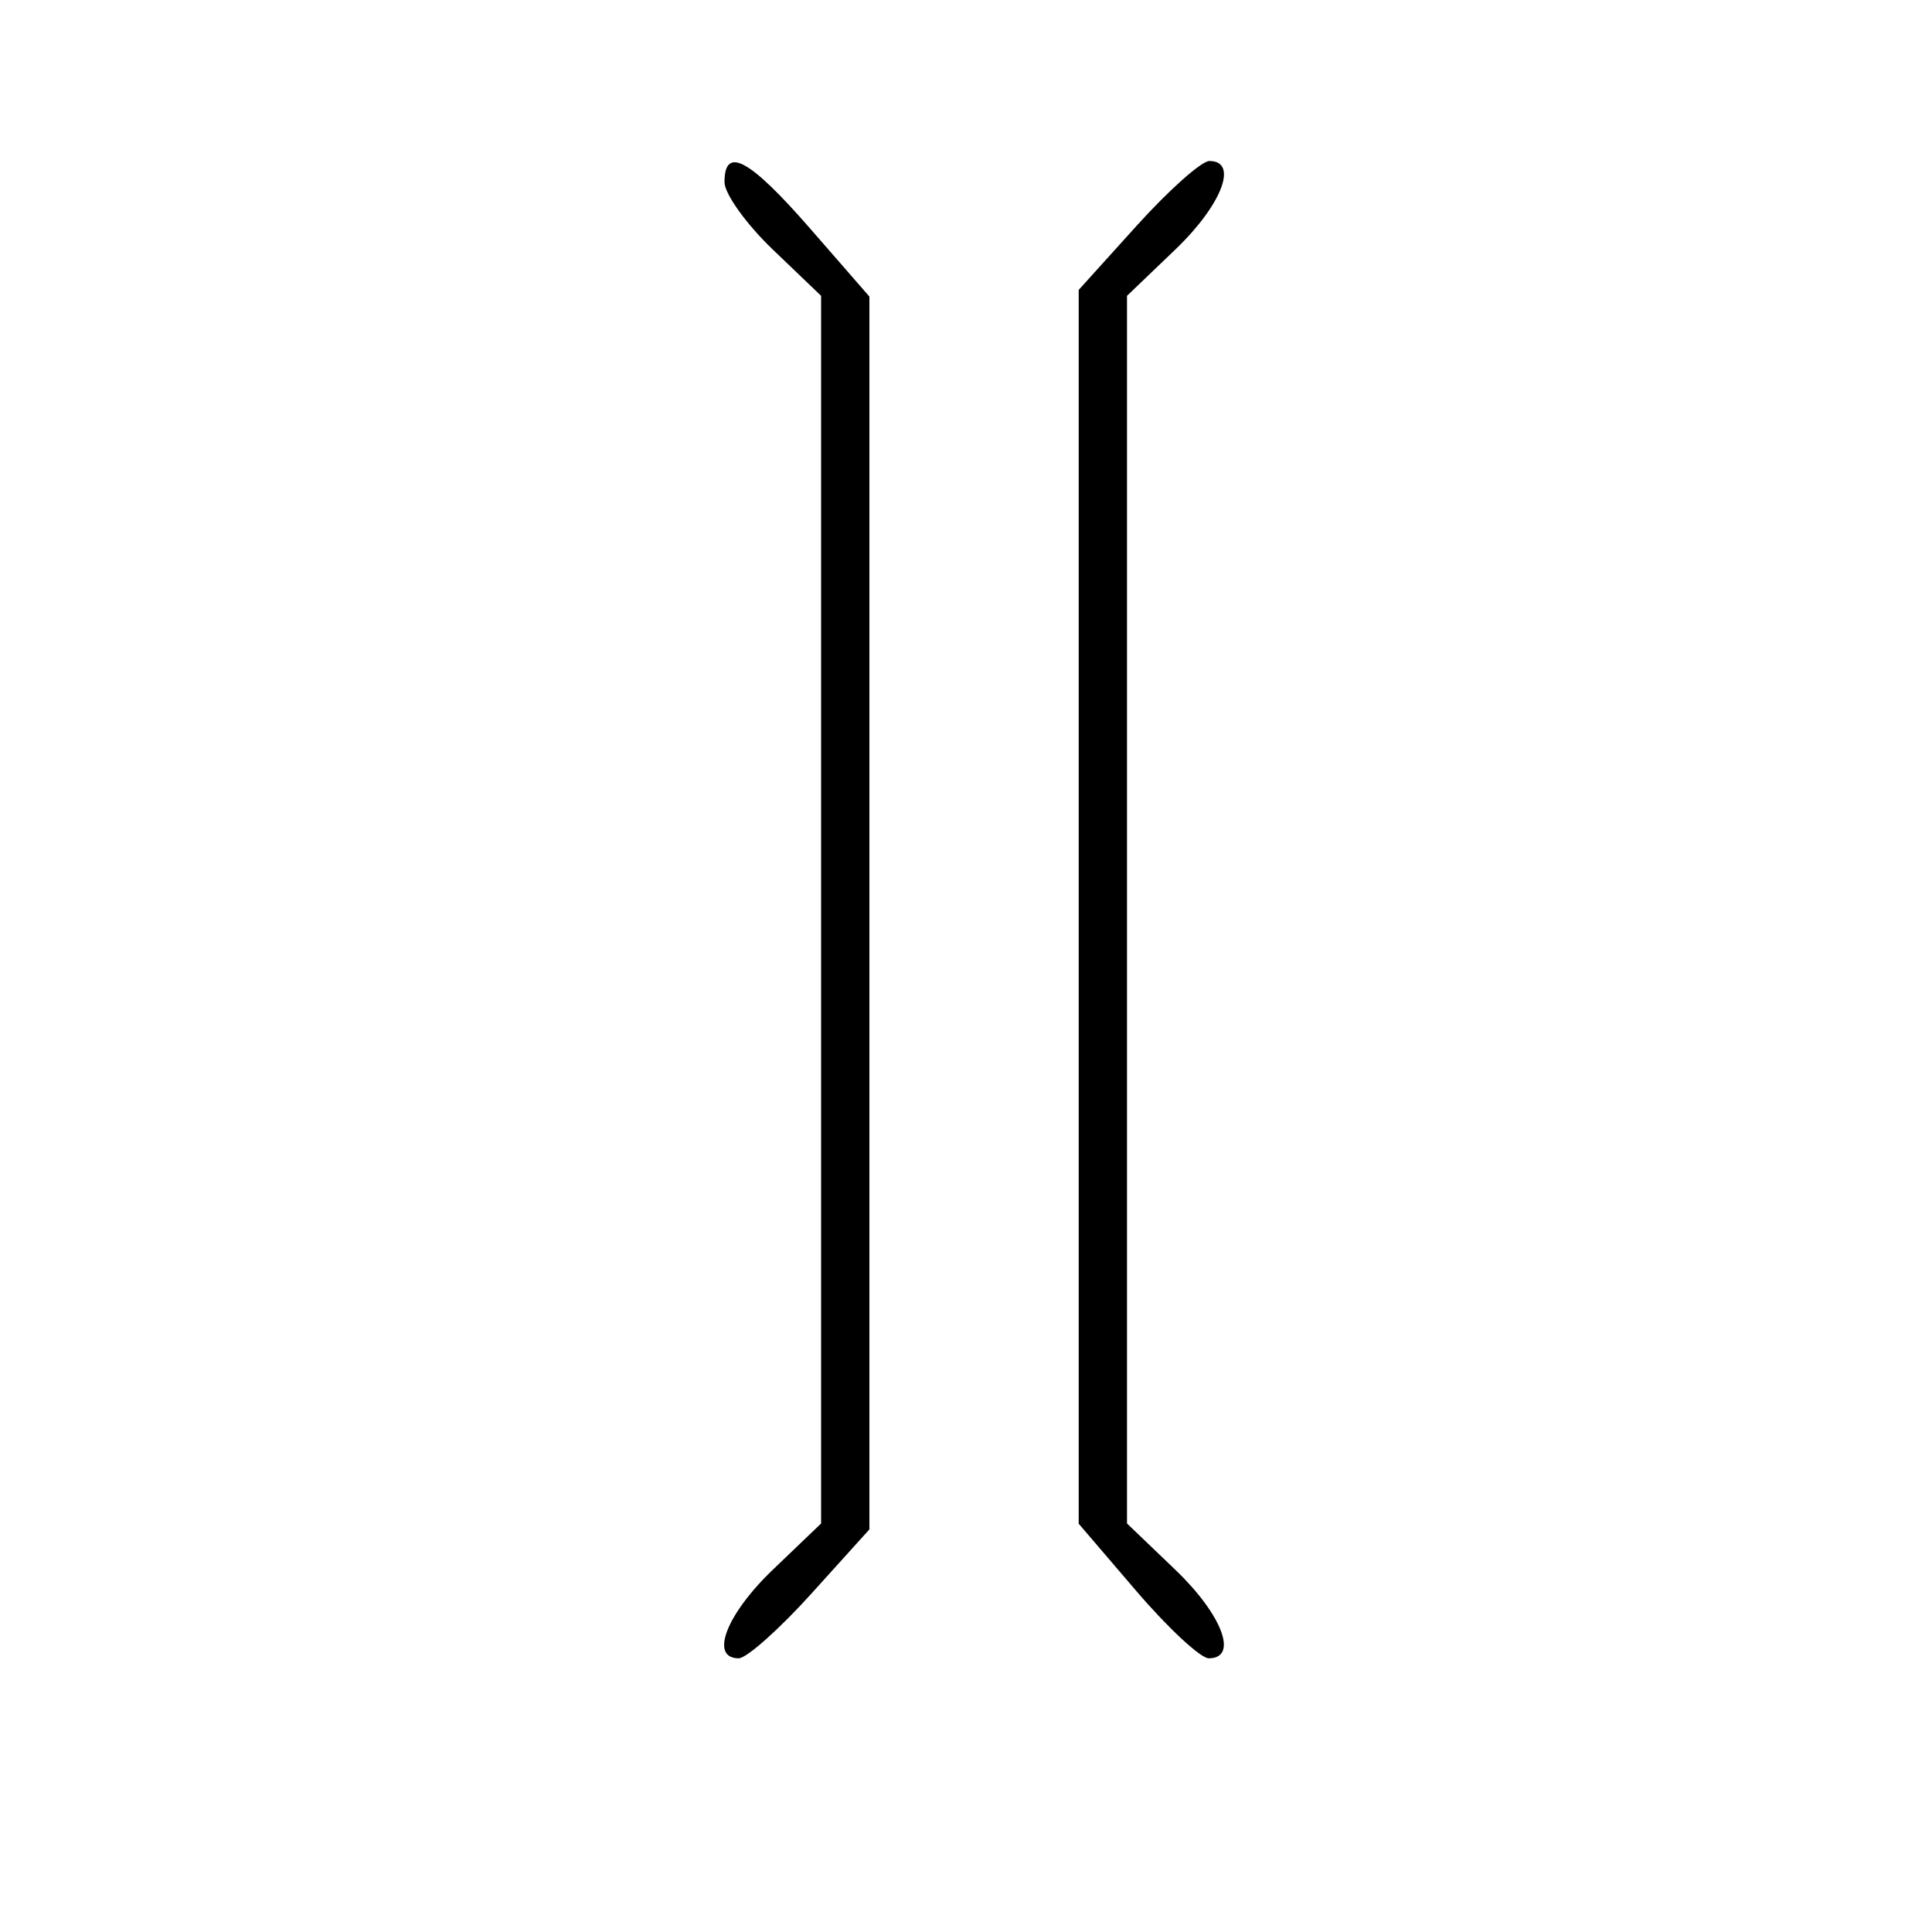
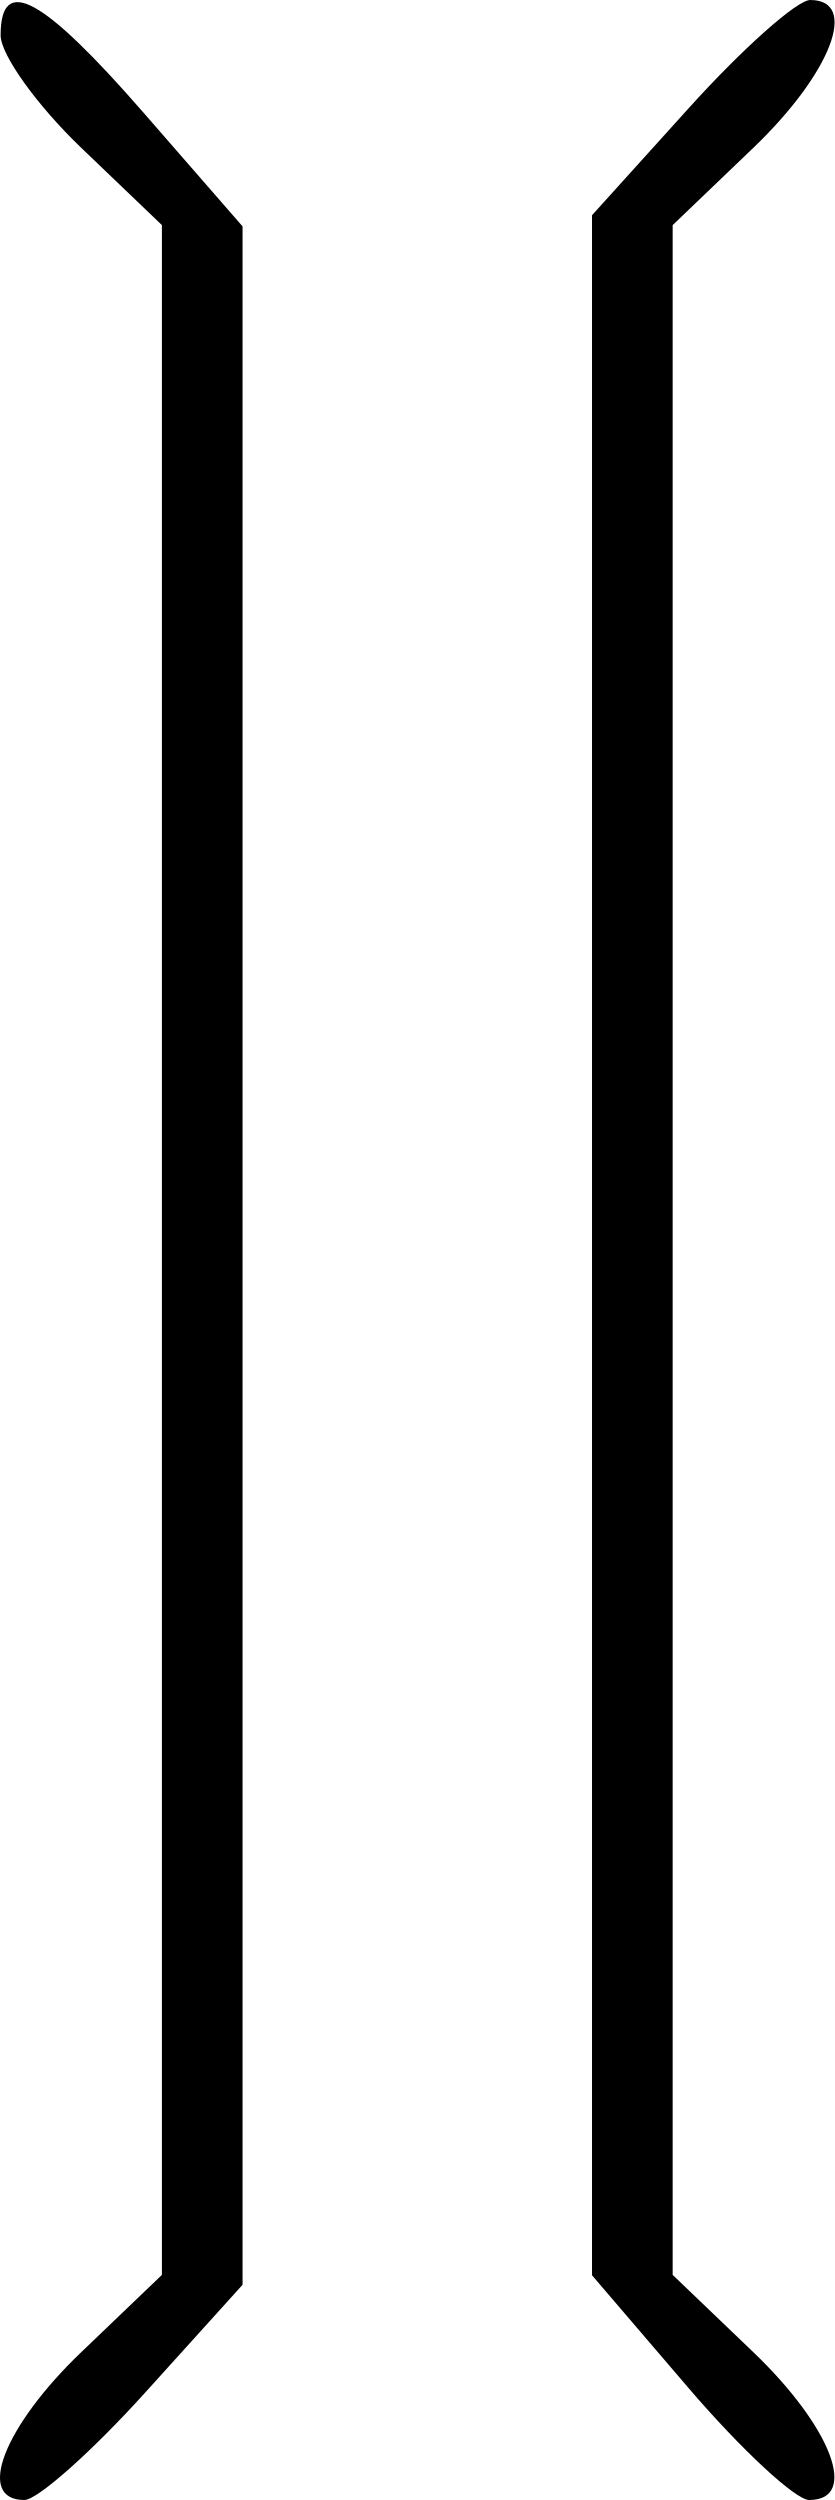
- <svg xmlns="http://www.w3.org/2000/svg" width="120" height="120" viewBox="0 0 120 120" version="1.1">
+ <svg xmlns="http://www.w3.org/2000/svg" width="31.047" height="93" viewBox="44.977 10 31.047 93" version="1.1">
  <path d="M 45 11.313 C 45 12.035, 46.350 13.919, 48 15.500 L 51 18.374 51 56.500 L 51 94.626 48 97.500 C 45.105 100.273, 44.056 103, 45.884 103 C 46.370 103, 48.395 101.199, 50.384 98.997 L 54 94.994 54 56.707 L 54 18.421 50.332 14.210 C 46.554 9.872, 45 9.028, 45 11.313 M 70.616 14.003 L 67 18.006 67 56.323 L 67 94.640 70.578 98.820 C 72.546 101.119, 74.571 103, 75.078 103 C 76.941 103, 75.919 100.297, 73 97.500 L 70 94.626 70 56.500 L 70 18.374 73 15.500 C 75.895 12.727, 76.944 10, 75.116 10 C 74.630 10, 72.605 11.801, 70.616 14.003" stroke="none" fill="#000000" fill-rule="evenodd" />
</svg>
